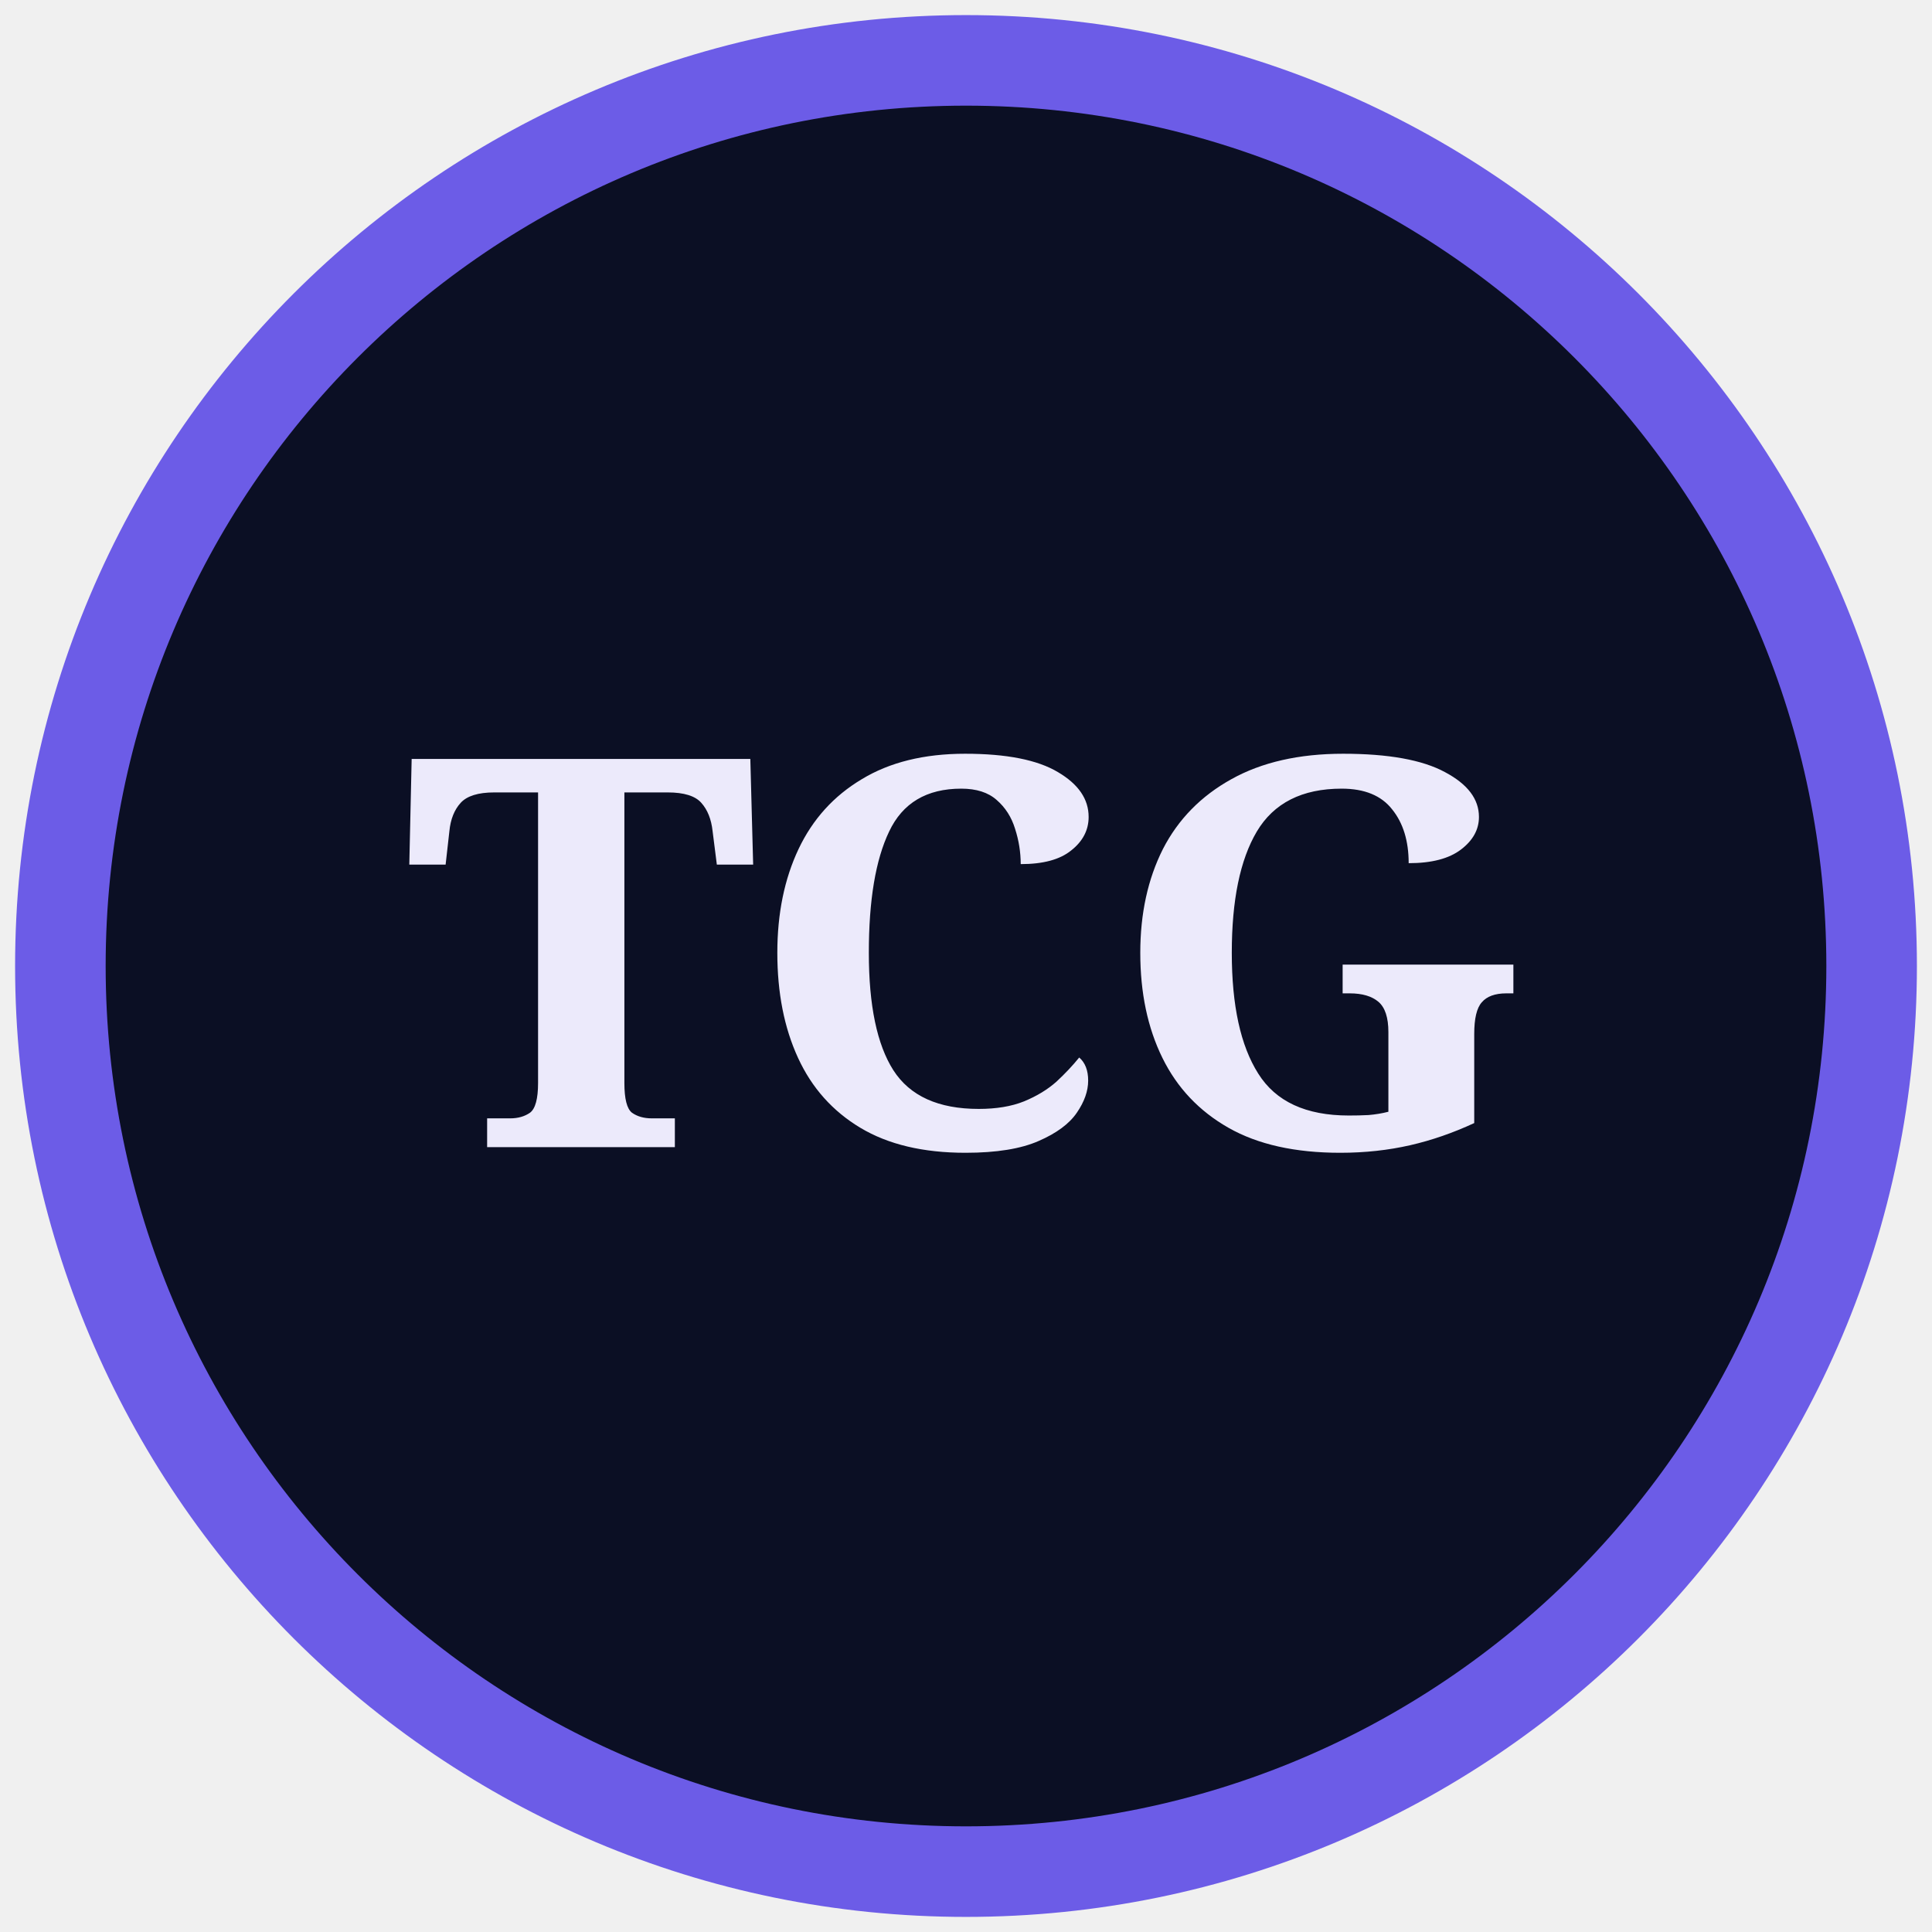
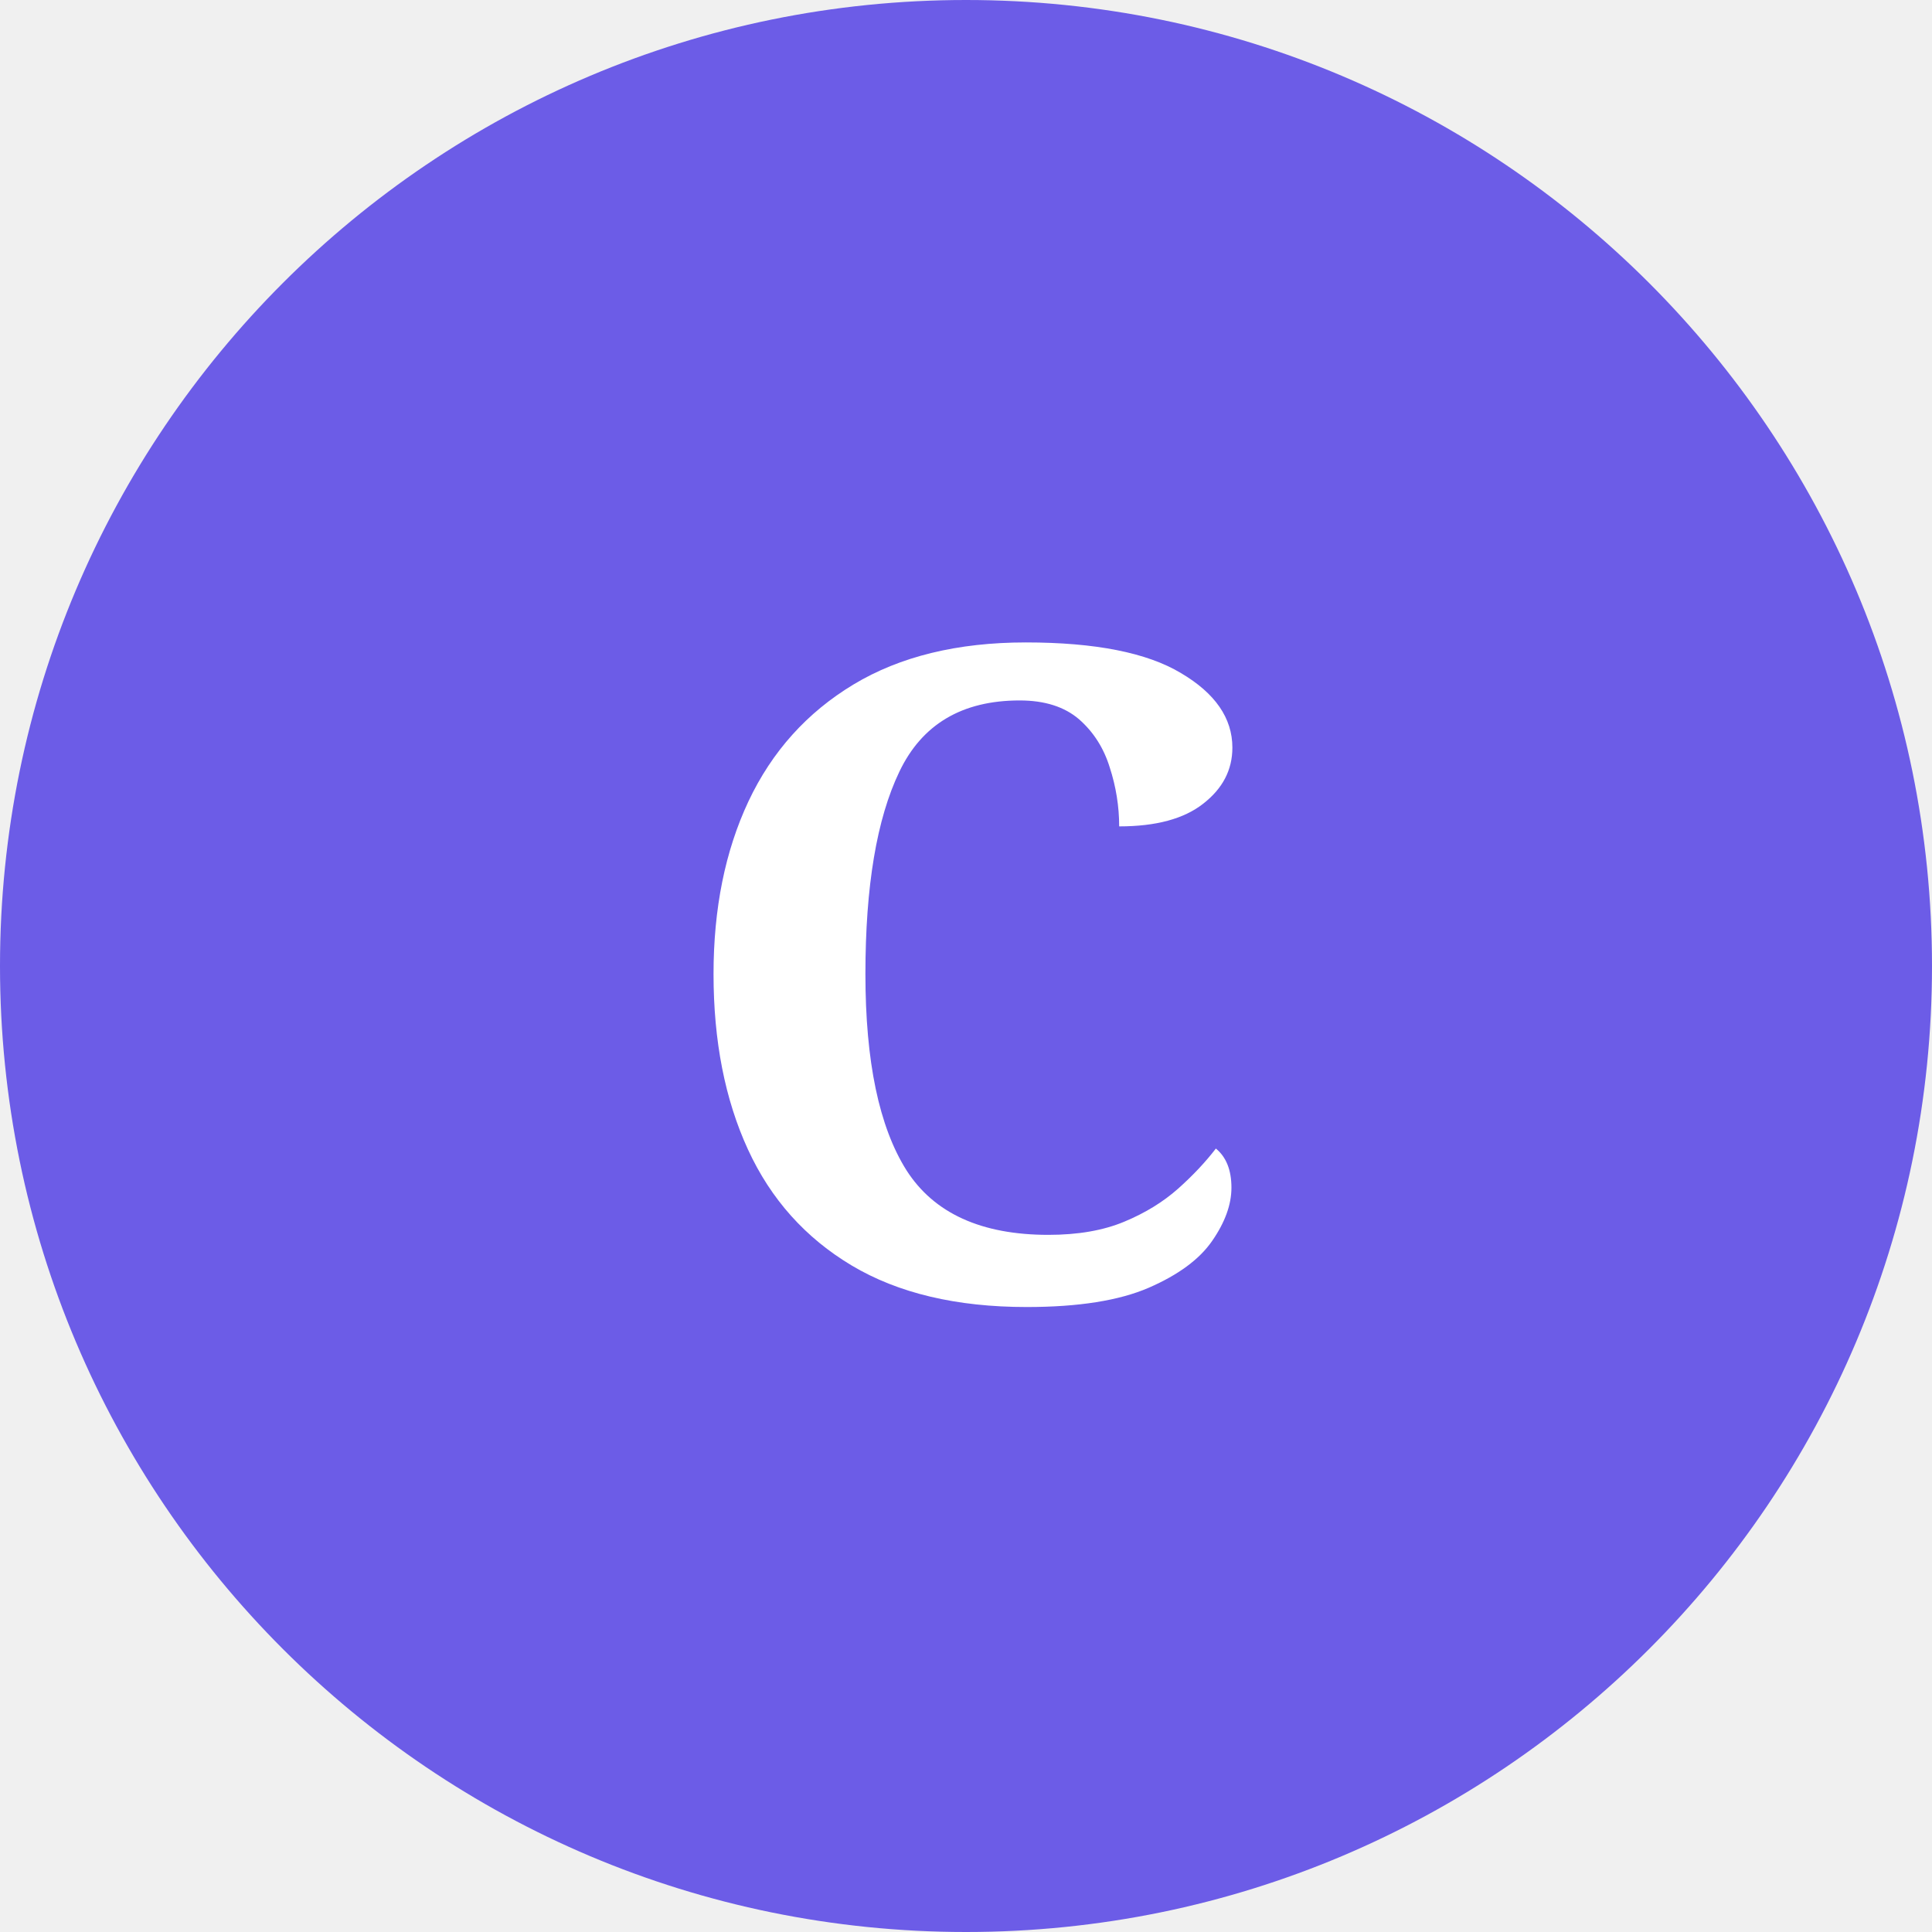
<svg xmlns="http://www.w3.org/2000/svg" viewBox="0 0 64 64">
-   <circle cx="32" cy="32" r="30" fill="#0B0F24" stroke="#6C5CE7" stroke-width="3" />
-   <text x="32" y="38" text-anchor="middle" font-family="Georgia,serif" font-weight="700" font-size="18" fill="#ECEAFB">TCG</text>
+   <circle cx="32" cy="32" r="32" fill="#6C5CE7" />
+   <text x="32" y="43" text-anchor="middle" font-family="Georgia,serif" font-weight="700" font-size="30" fill="#fff">C</text>
</svg>
